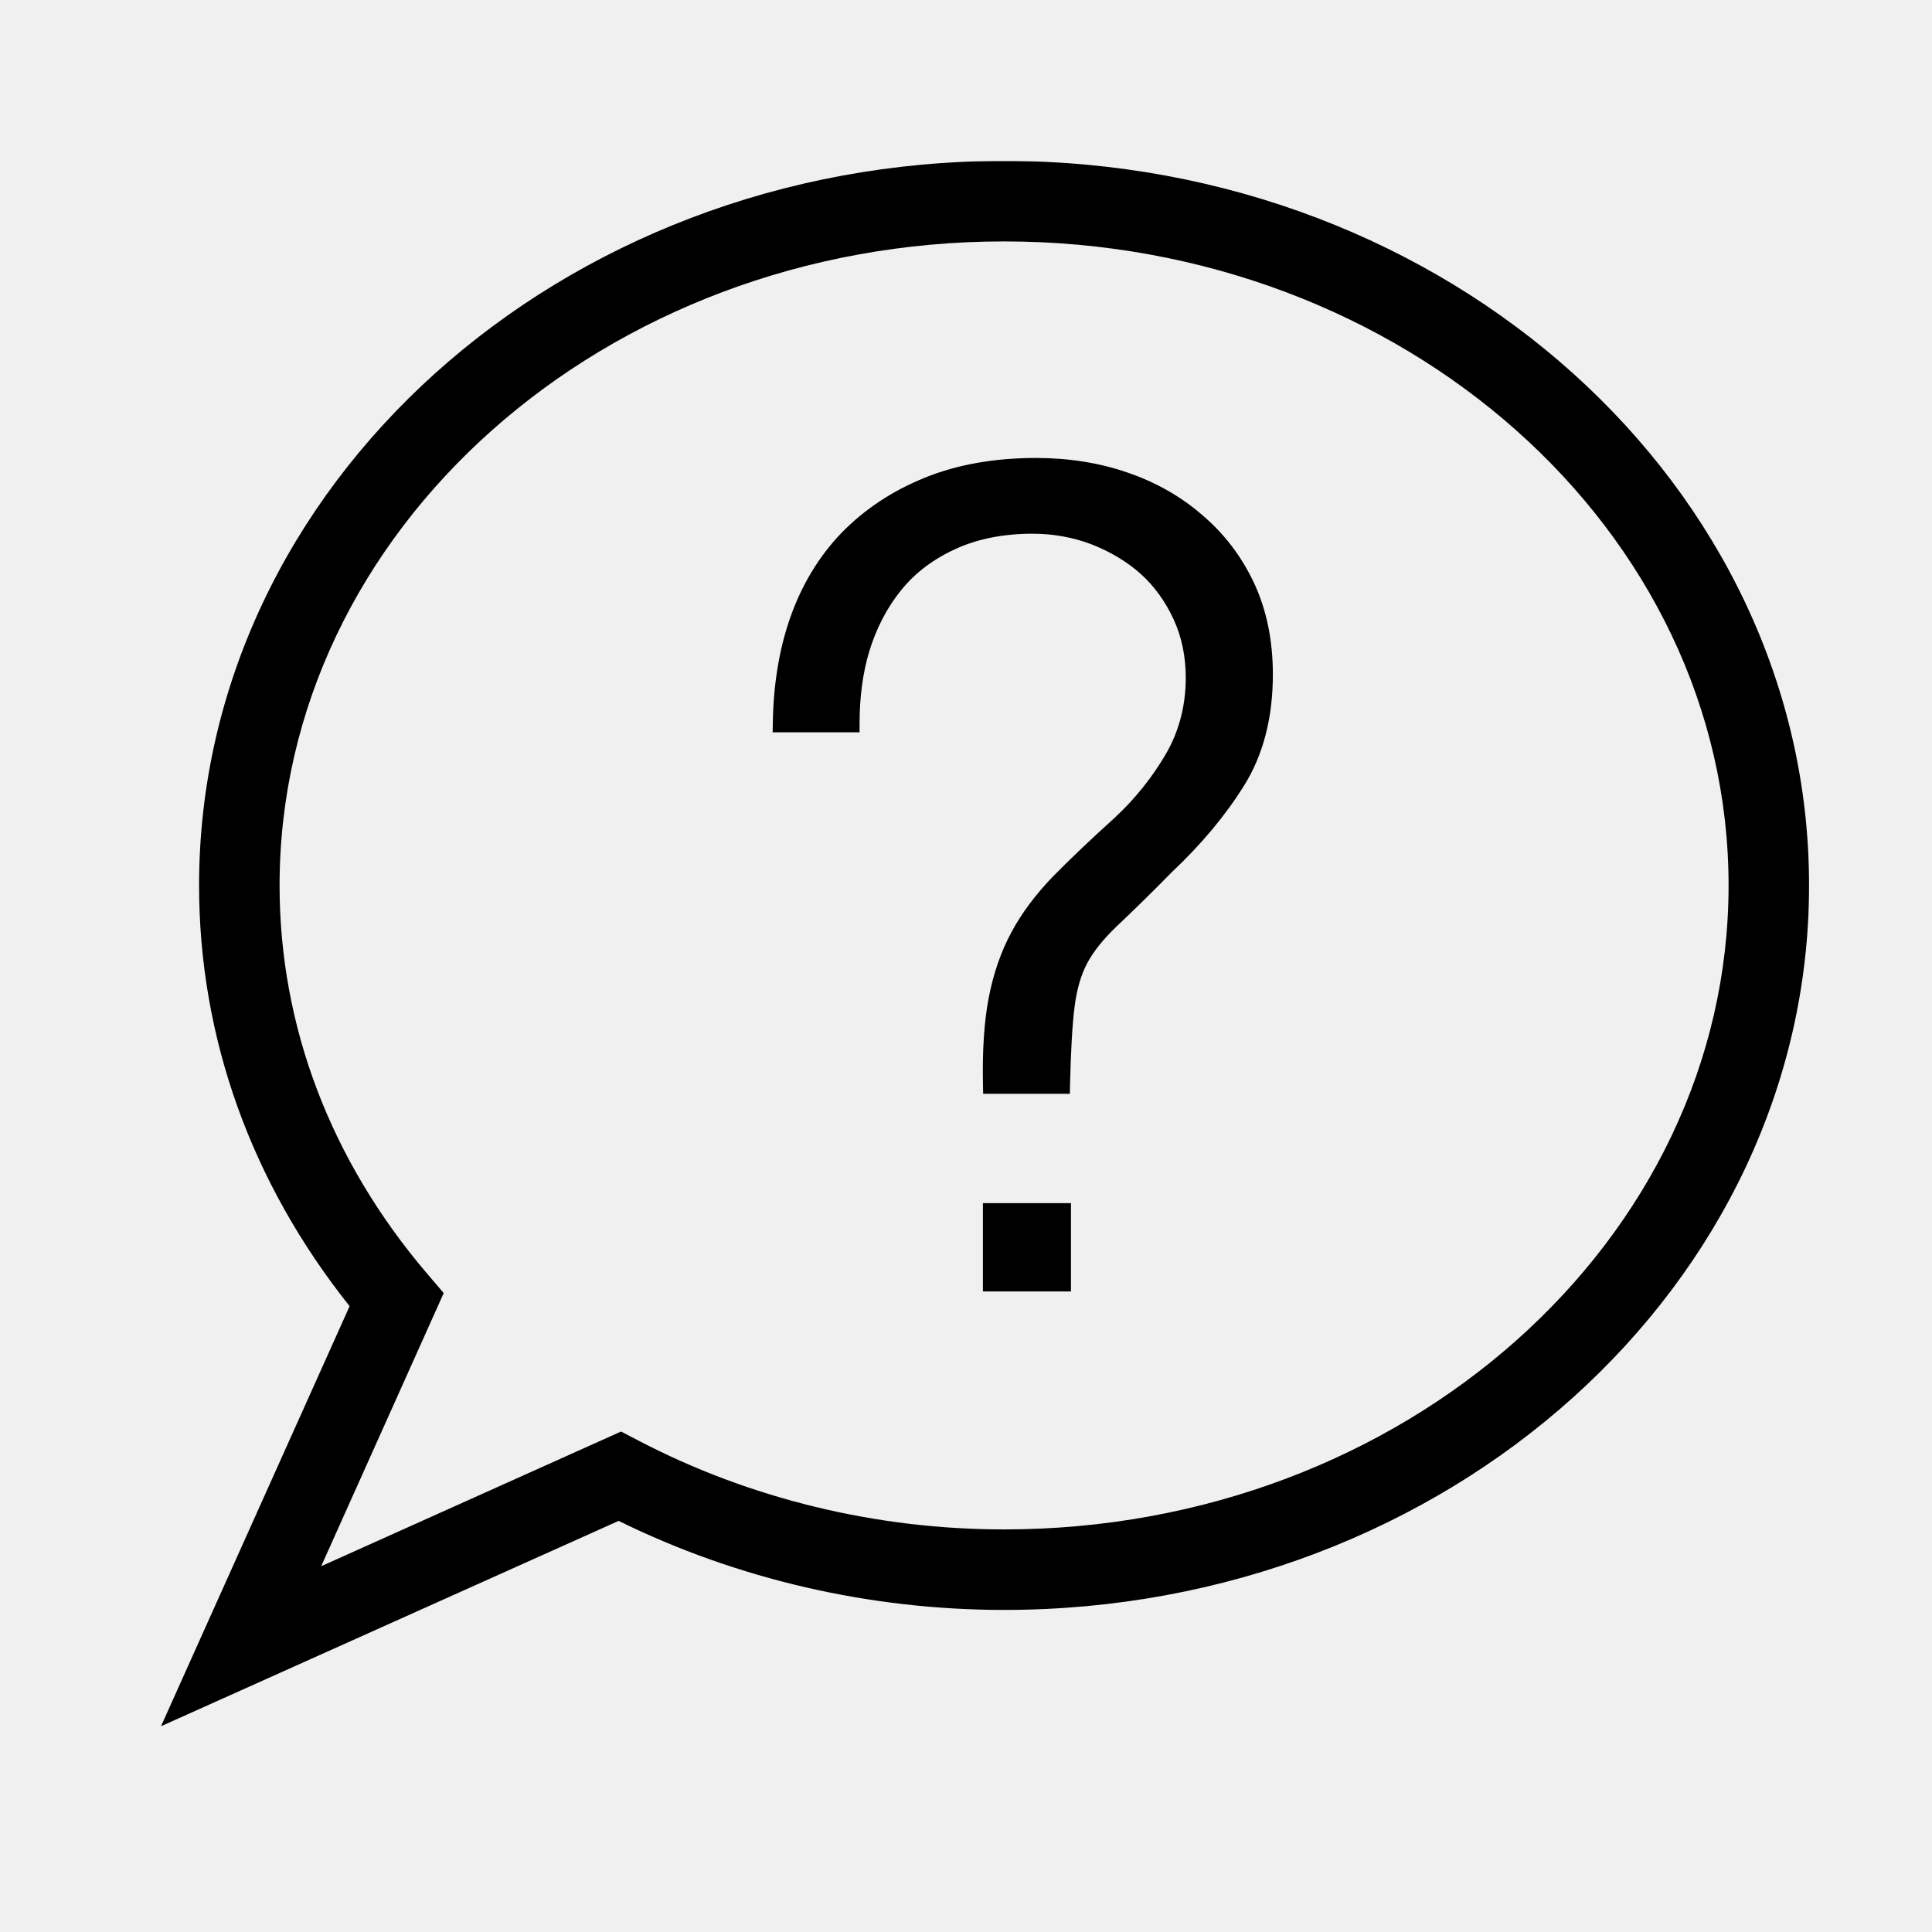
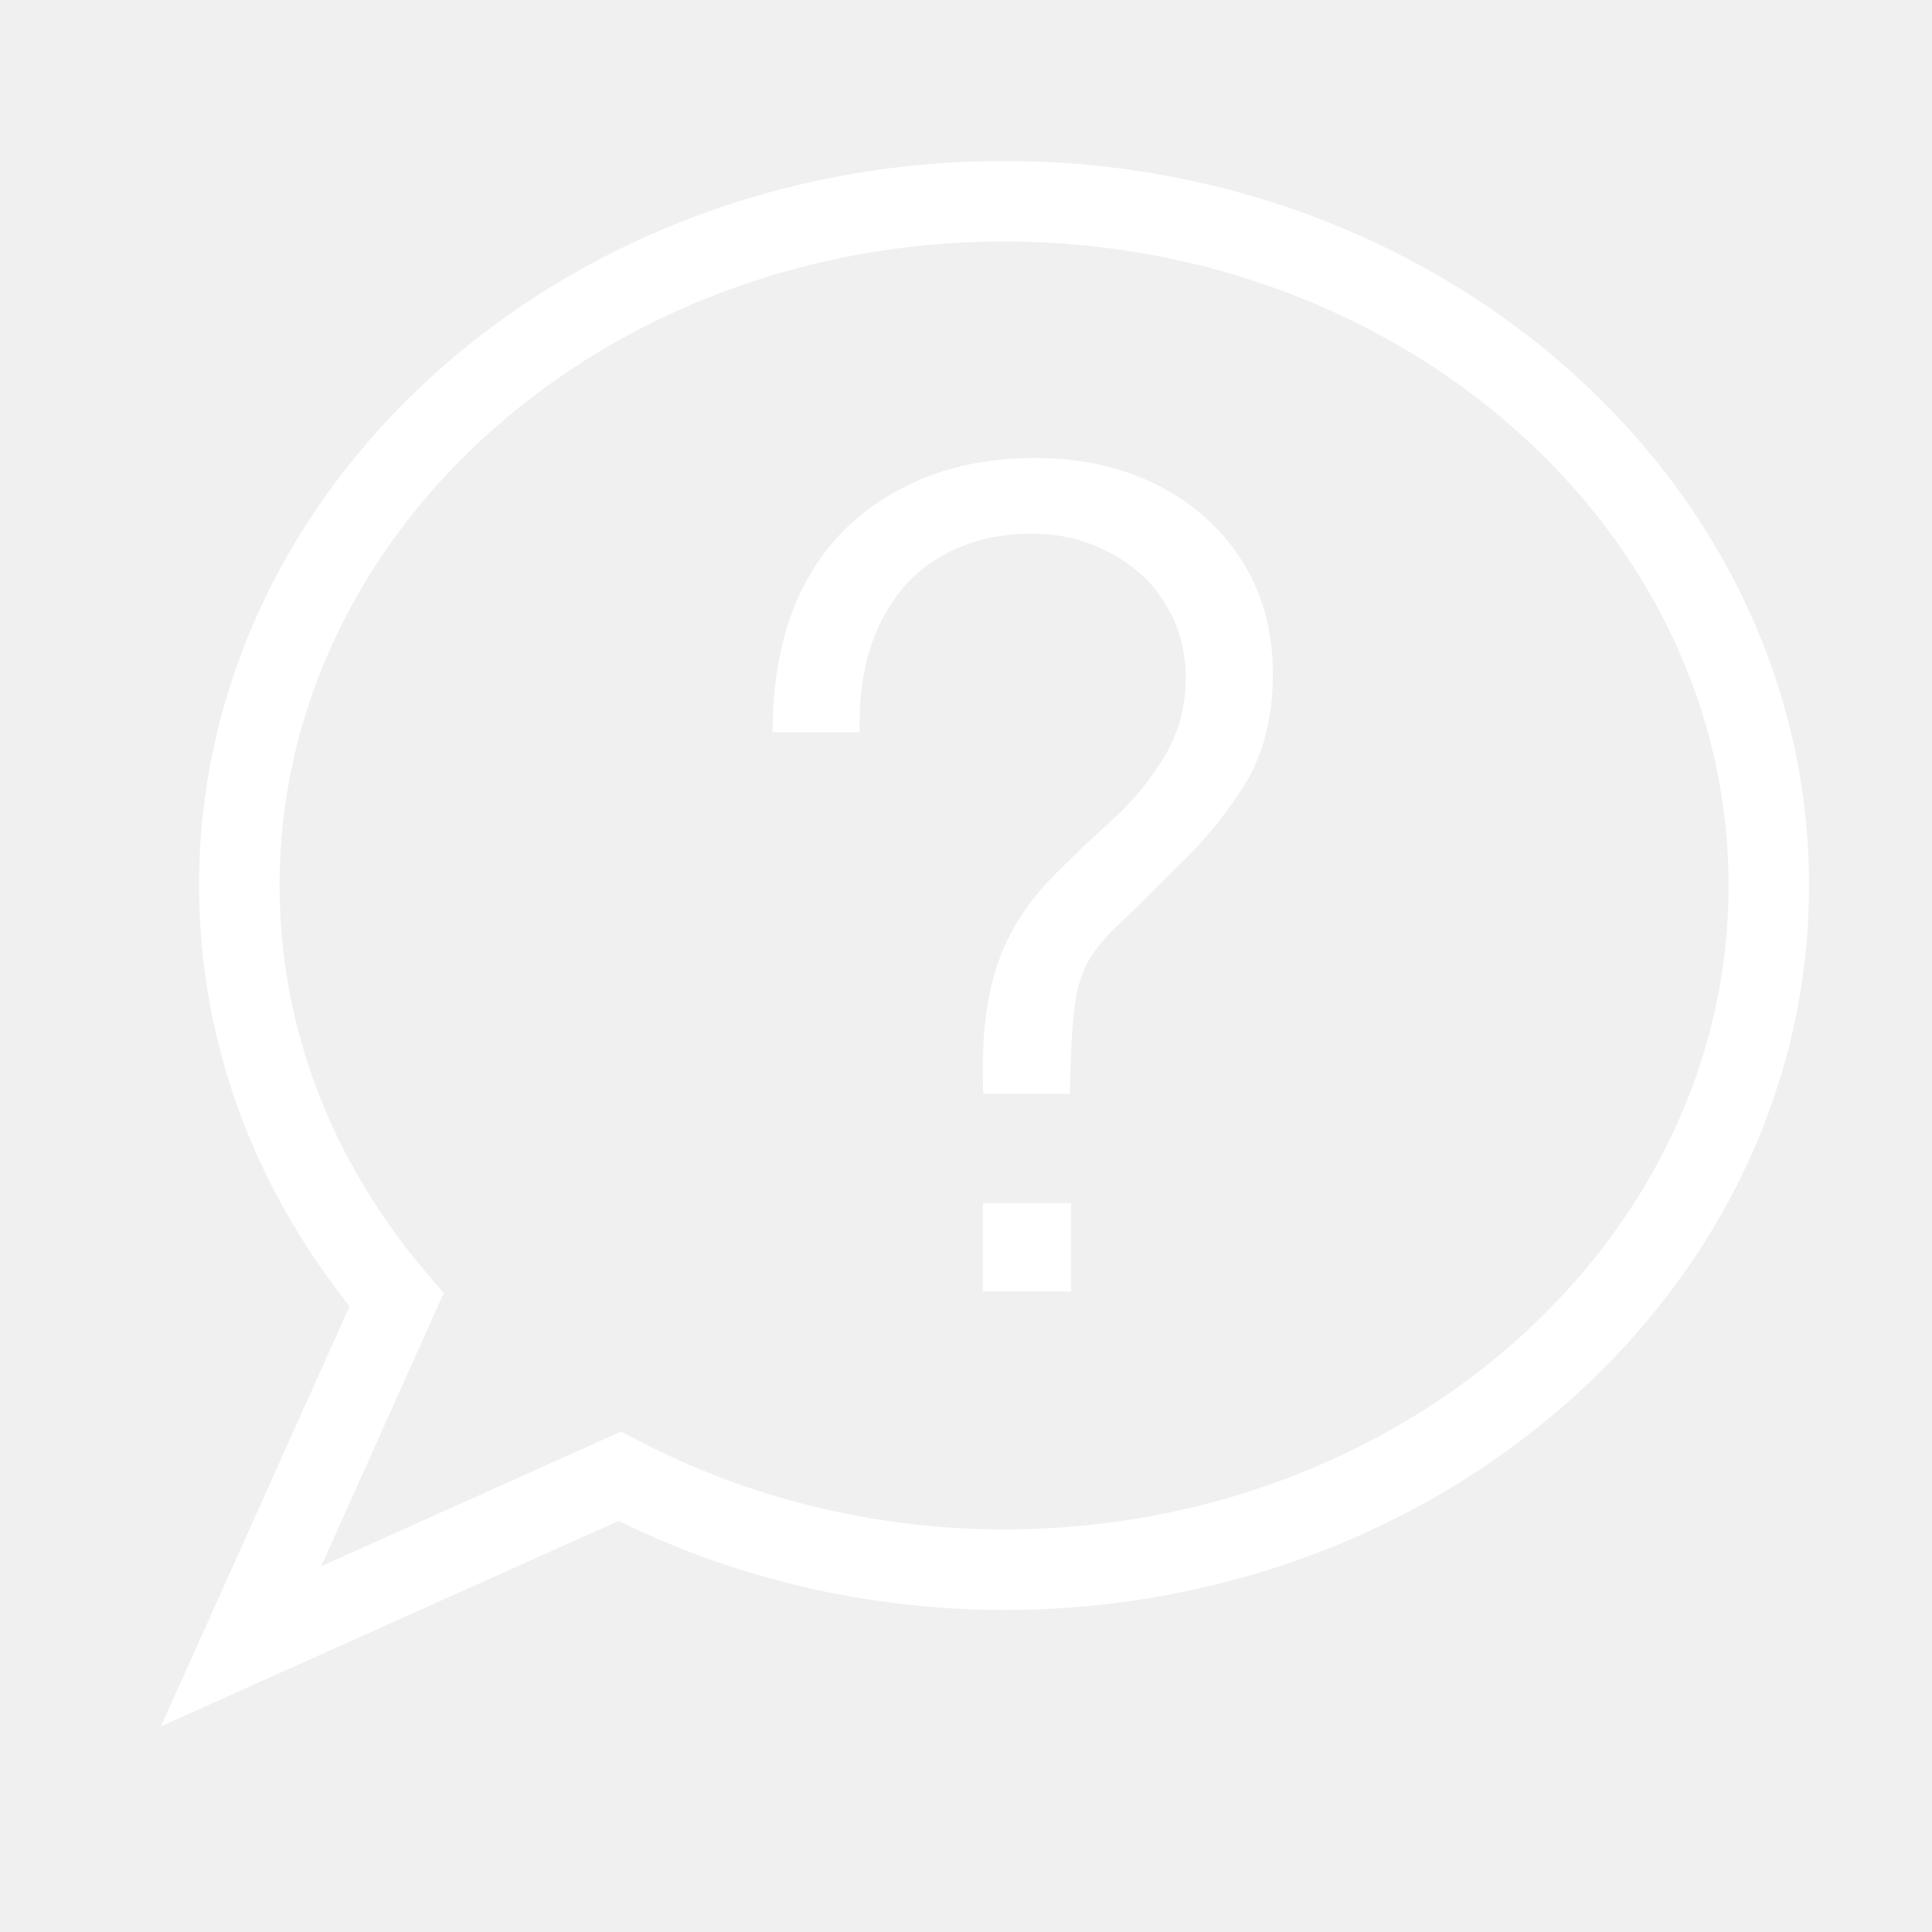
- <svg xmlns="http://www.w3.org/2000/svg" xmlns:xlink="http://www.w3.org/1999/xlink" width="24" height="24" viewBox="0 0 24 24">
+ <svg xmlns="http://www.w3.org/2000/svg" xmlns:xlink="http://www.w3.org/1999/xlink" width="24px" height="24px" viewBox="0 0 24 24" version="1.1">
  <defs>
-     <polygon id="a" points="0 .555 20.473 .555 20.473 19.999 0 19.999" />
-     <polygon id="c" points="0 20.445 20.473 20.445 20.473 1 0 1" />
+     <polygon id="path-1" points="0 0.555 20.473 0.555 20.473 19.999 0 19.999" />
+     <polygon id="path-3" points="0 20.445 20.473 20.445 20.473 1 0 1" />
  </defs>
-   <g fill="none" fill-rule="evenodd" transform="translate(2 1)">
-     <g transform="translate(0 .445)">
-       <mask id="b" fill="white">
-         <use xlink:href="#a" />
+   <g id="Topic-Icons/16_a" stroke="none" stroke-width="1" fill="none" fill-rule="evenodd">
+     <g id="Group-7" transform="translate(2, 1)">
+       <g id="Group-3" transform="translate(0, 0.4453)">
+         <mask id="mask-2" fill="white">
+           <use xlink:href="#path-1" />
+         </mask>
+         <g id="Clip-2" />
+         <path d="M10.473,1.554 C5.51,1.554 1.473,5.143 1.473,9.554 C1.473,11.304 2.107,12.972 3.307,14.378 L3.512,14.618 L1.99,18.011 L5.715,16.338 L5.93,16.45 C7.312,17.172 8.882,17.554 10.473,17.554 C15.436,17.554 19.473,13.965 19.473,9.554 C19.473,5.143 15.436,1.554 10.473,1.554 L10.473,1.554 Z M-0,19.999 L2.343,14.781 C1.119,13.244 0.473,11.444 0.473,9.554 C0.473,4.591 4.958,0.554 10.473,0.554 C15.987,0.554 20.473,4.591 20.473,9.554 C20.473,14.517 15.987,18.554 10.473,18.554 C8.805,18.554 7.155,18.172 5.685,17.448 L-0,19.999 Z" id="Fill-1" fill="#FFFFFF" mask="url(#mask-2)" />
+       </g>
+       <mask id="mask-4" fill="white">
+         <use xlink:href="#path-3" />
      </mask>
-       <path fill="#000000" d="M10.473,1.554 C5.51,1.554 1.473,5.143 1.473,9.554 C1.473,11.304 2.107,12.972 3.307,14.378 L3.512,14.618 L1.99,18.011 L5.715,16.338 L5.93,16.45 C7.312,17.172 8.882,17.554 10.473,17.554 C15.436,17.554 19.473,13.965 19.473,9.554 C19.473,5.143 15.436,1.554 10.473,1.554 L10.473,1.554 Z M-0,19.999 L2.343,14.781 C1.119,13.244 0.473,11.444 0.473,9.554 C0.473,4.591 4.958,0.554 10.473,0.554 C15.987,0.554 20.473,4.591 20.473,9.554 C20.473,14.517 15.987,18.554 10.473,18.554 C8.805,18.554 7.155,18.172 5.685,17.448 L-0,19.999 Z" mask="url(#b)" />
+       <g id="Clip-5" />
+       <polygon id="Fill-4" fill="#FFFFFF" mask="url(#mask-4)" points="10.21 15.043 11.304 15.043 11.304 13.946 10.21 13.946" />
+       <path d="M11.29,12.588 L10.213,12.588 L10.211,12.489 C10.201,12.053 10.226,11.682 10.283,11.39 C10.341,11.091 10.436,10.818 10.565,10.579 C10.693,10.341 10.868,10.107 11.085,9.883 C11.297,9.668 11.549,9.428 11.854,9.152 C12.104,8.919 12.316,8.653 12.485,8.363 C12.647,8.082 12.73,7.764 12.73,7.42 C12.73,7.157 12.68,6.912 12.578,6.691 C12.477,6.473 12.34,6.282 12.169,6.128 C11.998,5.976 11.794,5.854 11.562,5.763 C11.332,5.675 11.085,5.63 10.828,5.63 C10.471,5.63 10.15,5.692 9.876,5.817 C9.601,5.941 9.372,6.112 9.198,6.327 C9.019,6.546 8.885,6.806 8.796,7.099 C8.717,7.365 8.677,7.668 8.678,7.997 L8.678,8.097 L7.598,8.097 L7.6,7.995 C7.606,7.516 7.677,7.077 7.809,6.694 C7.952,6.276 8.17,5.915 8.453,5.62 C8.738,5.327 9.087,5.096 9.489,4.934 C9.89,4.771 10.354,4.689 10.87,4.689 C11.271,4.689 11.652,4.748 12.003,4.869 C12.356,4.989 12.671,5.168 12.936,5.399 C13.208,5.63 13.424,5.913 13.578,6.242 C13.733,6.572 13.812,6.955 13.812,7.378 C13.812,7.917 13.691,8.382 13.453,8.761 C13.223,9.13 12.923,9.489 12.562,9.829 C12.302,10.094 12.061,10.329 11.87,10.509 C11.707,10.665 11.584,10.818 11.505,10.966 C11.427,11.114 11.374,11.299 11.348,11.512 C11.32,11.735 11.302,12.063 11.292,12.489 L11.29,12.588 Z" id="Fill-6" fill="#FFFFFF" mask="url(#mask-4)" />
    </g>
-     <mask id="d" fill="white">
-       <use xlink:href="#c" />
-     </mask>
-     <polygon fill="#000000" points="10.21 15.043 11.304 15.043 11.304 13.946 10.21 13.946" mask="url(#d)" />
-     <path fill="#000000" d="M11.29,12.588 L10.213,12.588 L10.211,12.489 C10.201,12.053 10.226,11.682 10.283,11.39 C10.341,11.091 10.436,10.818 10.565,10.579 C10.693,10.341 10.868,10.107 11.085,9.883 C11.297,9.668 11.549,9.428 11.854,9.152 C12.104,8.919 12.316,8.653 12.485,8.363 C12.647,8.082 12.73,7.764 12.73,7.42 C12.73,7.157 12.68,6.912 12.578,6.691 C12.477,6.473 12.34,6.282 12.169,6.128 C11.998,5.976 11.794,5.854 11.562,5.763 C11.332,5.675 11.085,5.63 10.828,5.63 C10.471,5.63 10.15,5.692 9.876,5.817 C9.601,5.941 9.372,6.112 9.198,6.327 C9.019,6.546 8.885,6.806 8.796,7.099 C8.717,7.365 8.677,7.668 8.678,7.997 L8.678,8.097 L7.598,8.097 L7.6,7.995 C7.606,7.516 7.677,7.077 7.809,6.694 C7.952,6.276 8.17,5.915 8.453,5.62 C8.738,5.327 9.087,5.096 9.489,4.934 C9.89,4.771 10.354,4.689 10.87,4.689 C11.271,4.689 11.652,4.748 12.003,4.869 C12.356,4.989 12.671,5.168 12.936,5.399 C13.208,5.63 13.424,5.913 13.578,6.242 C13.733,6.572 13.812,6.955 13.812,7.378 C13.812,7.917 13.691,8.382 13.453,8.761 C13.223,9.13 12.923,9.489 12.562,9.829 C12.302,10.094 12.061,10.329 11.87,10.509 C11.707,10.665 11.584,10.818 11.505,10.966 C11.427,11.114 11.374,11.299 11.348,11.512 C11.32,11.735 11.302,12.063 11.292,12.489 L11.29,12.588 Z" mask="url(#d)" />
  </g>
</svg>
